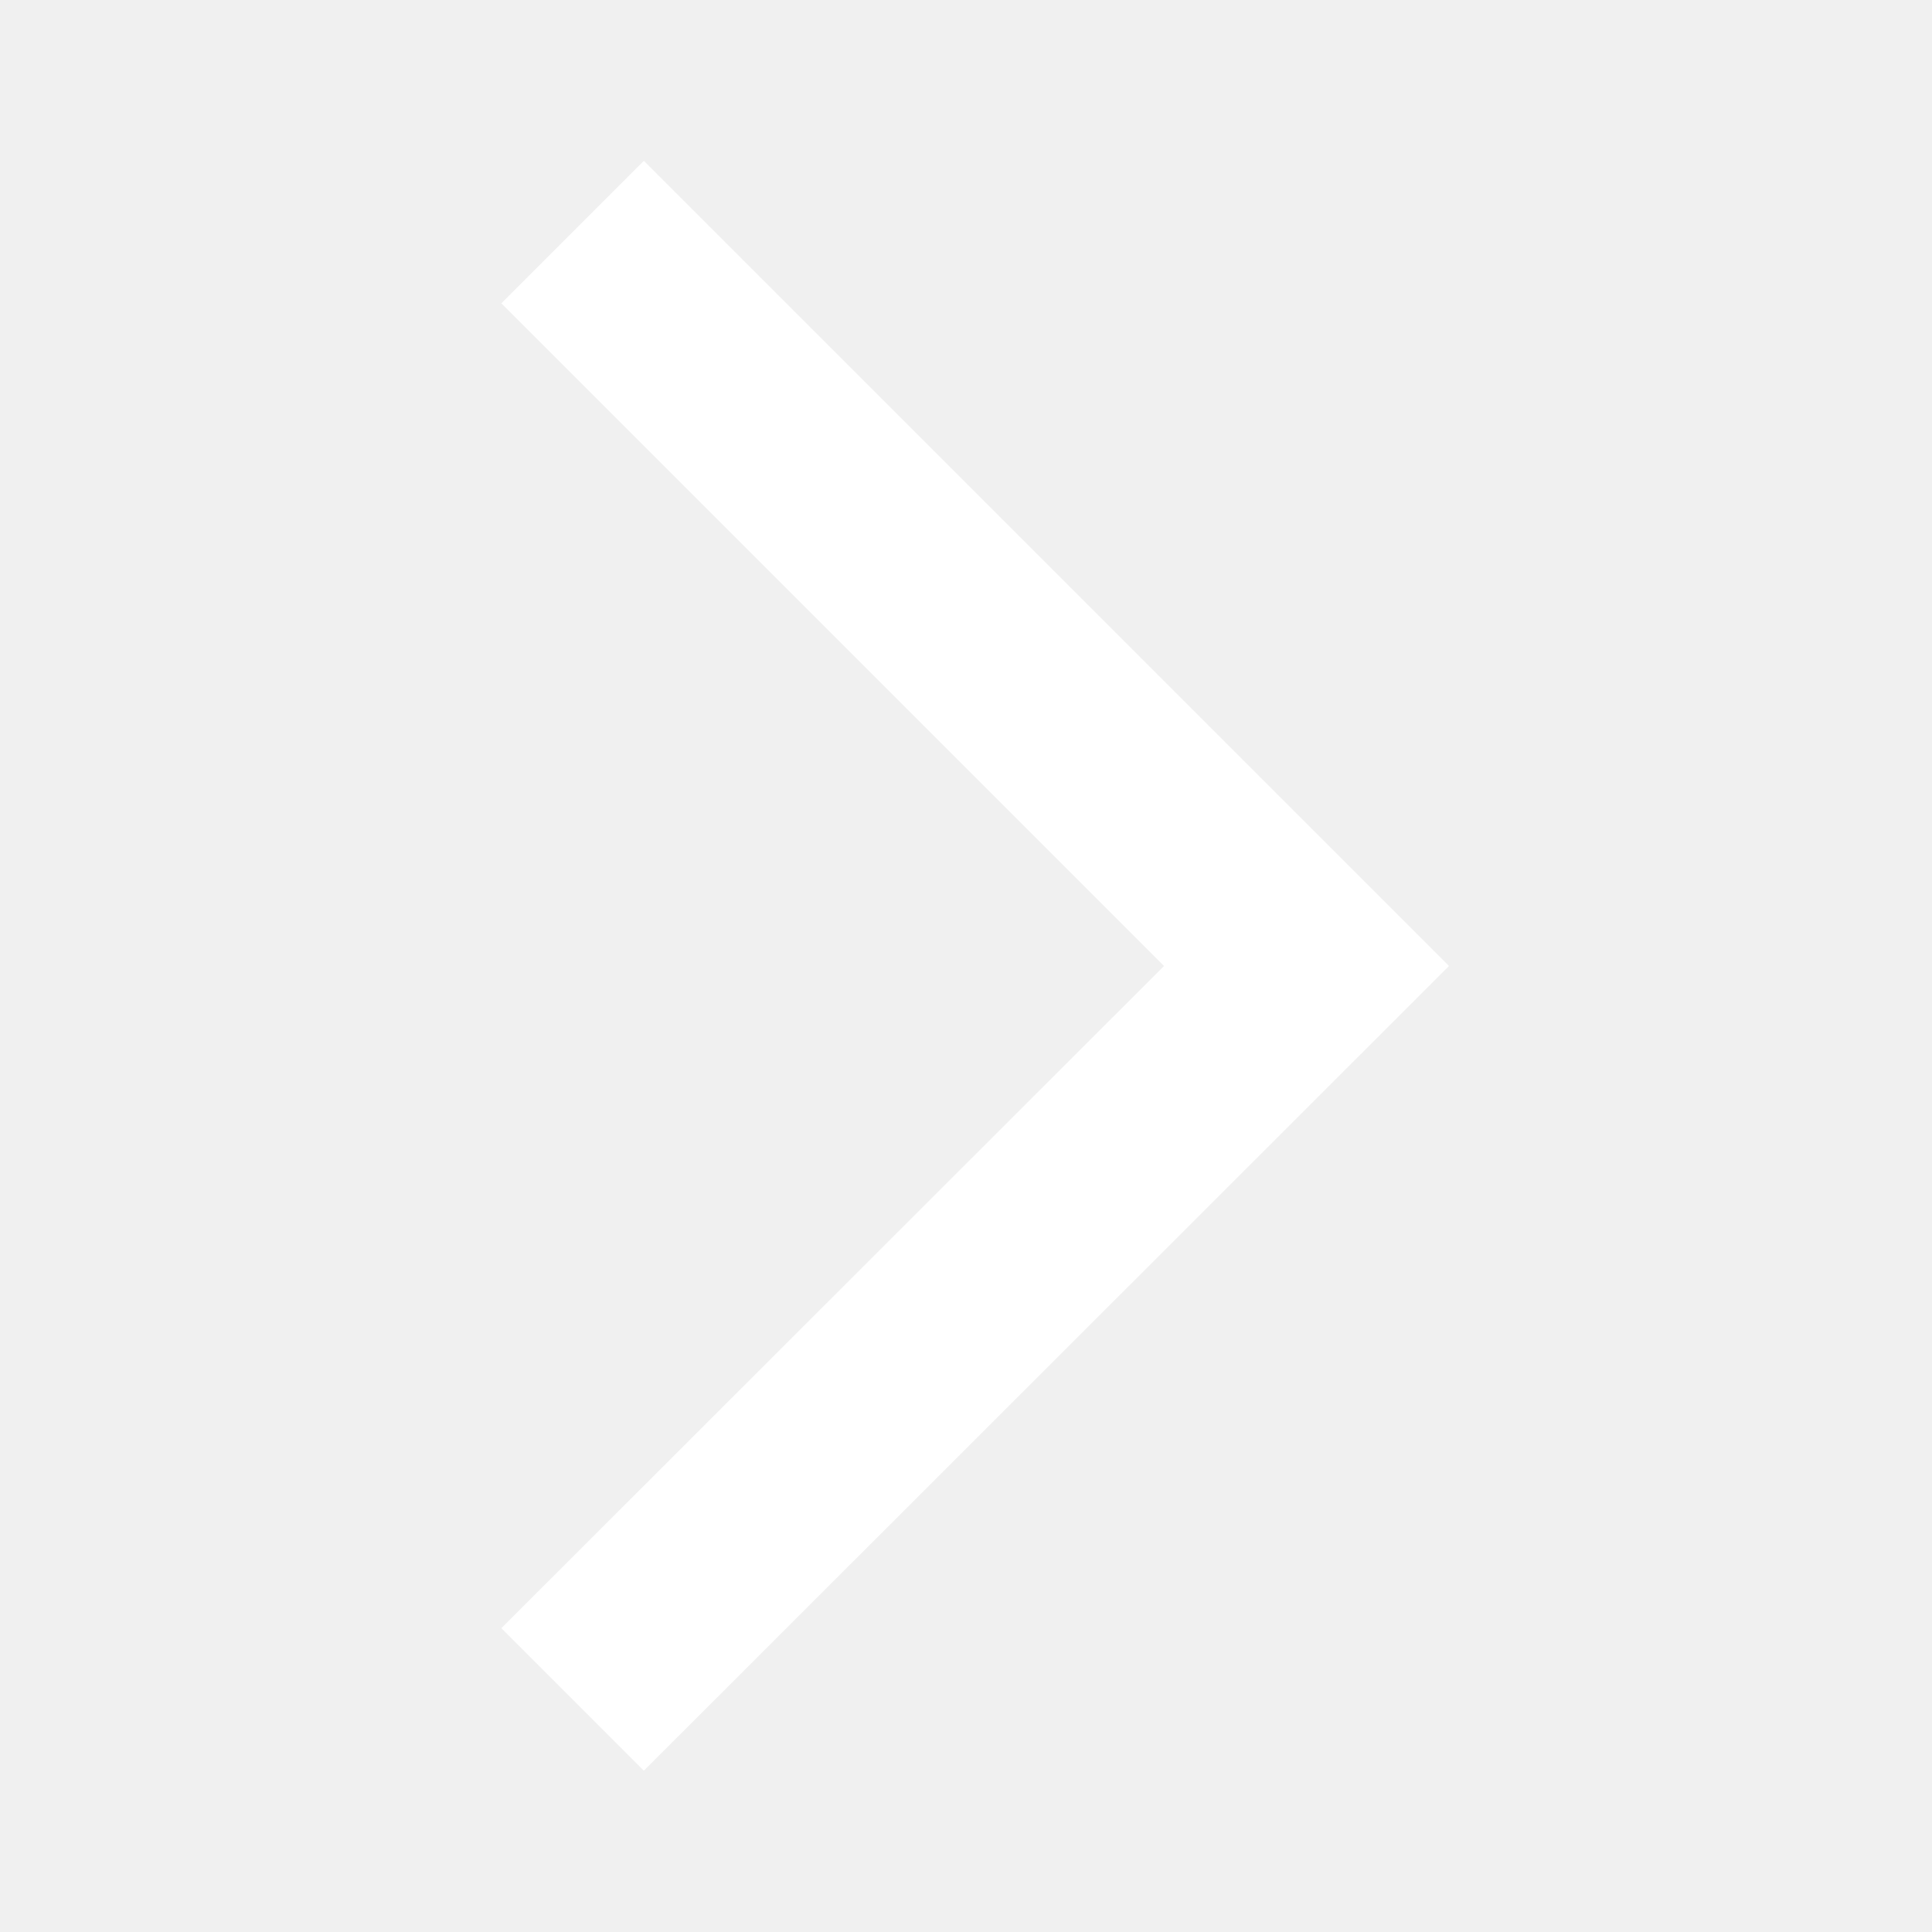
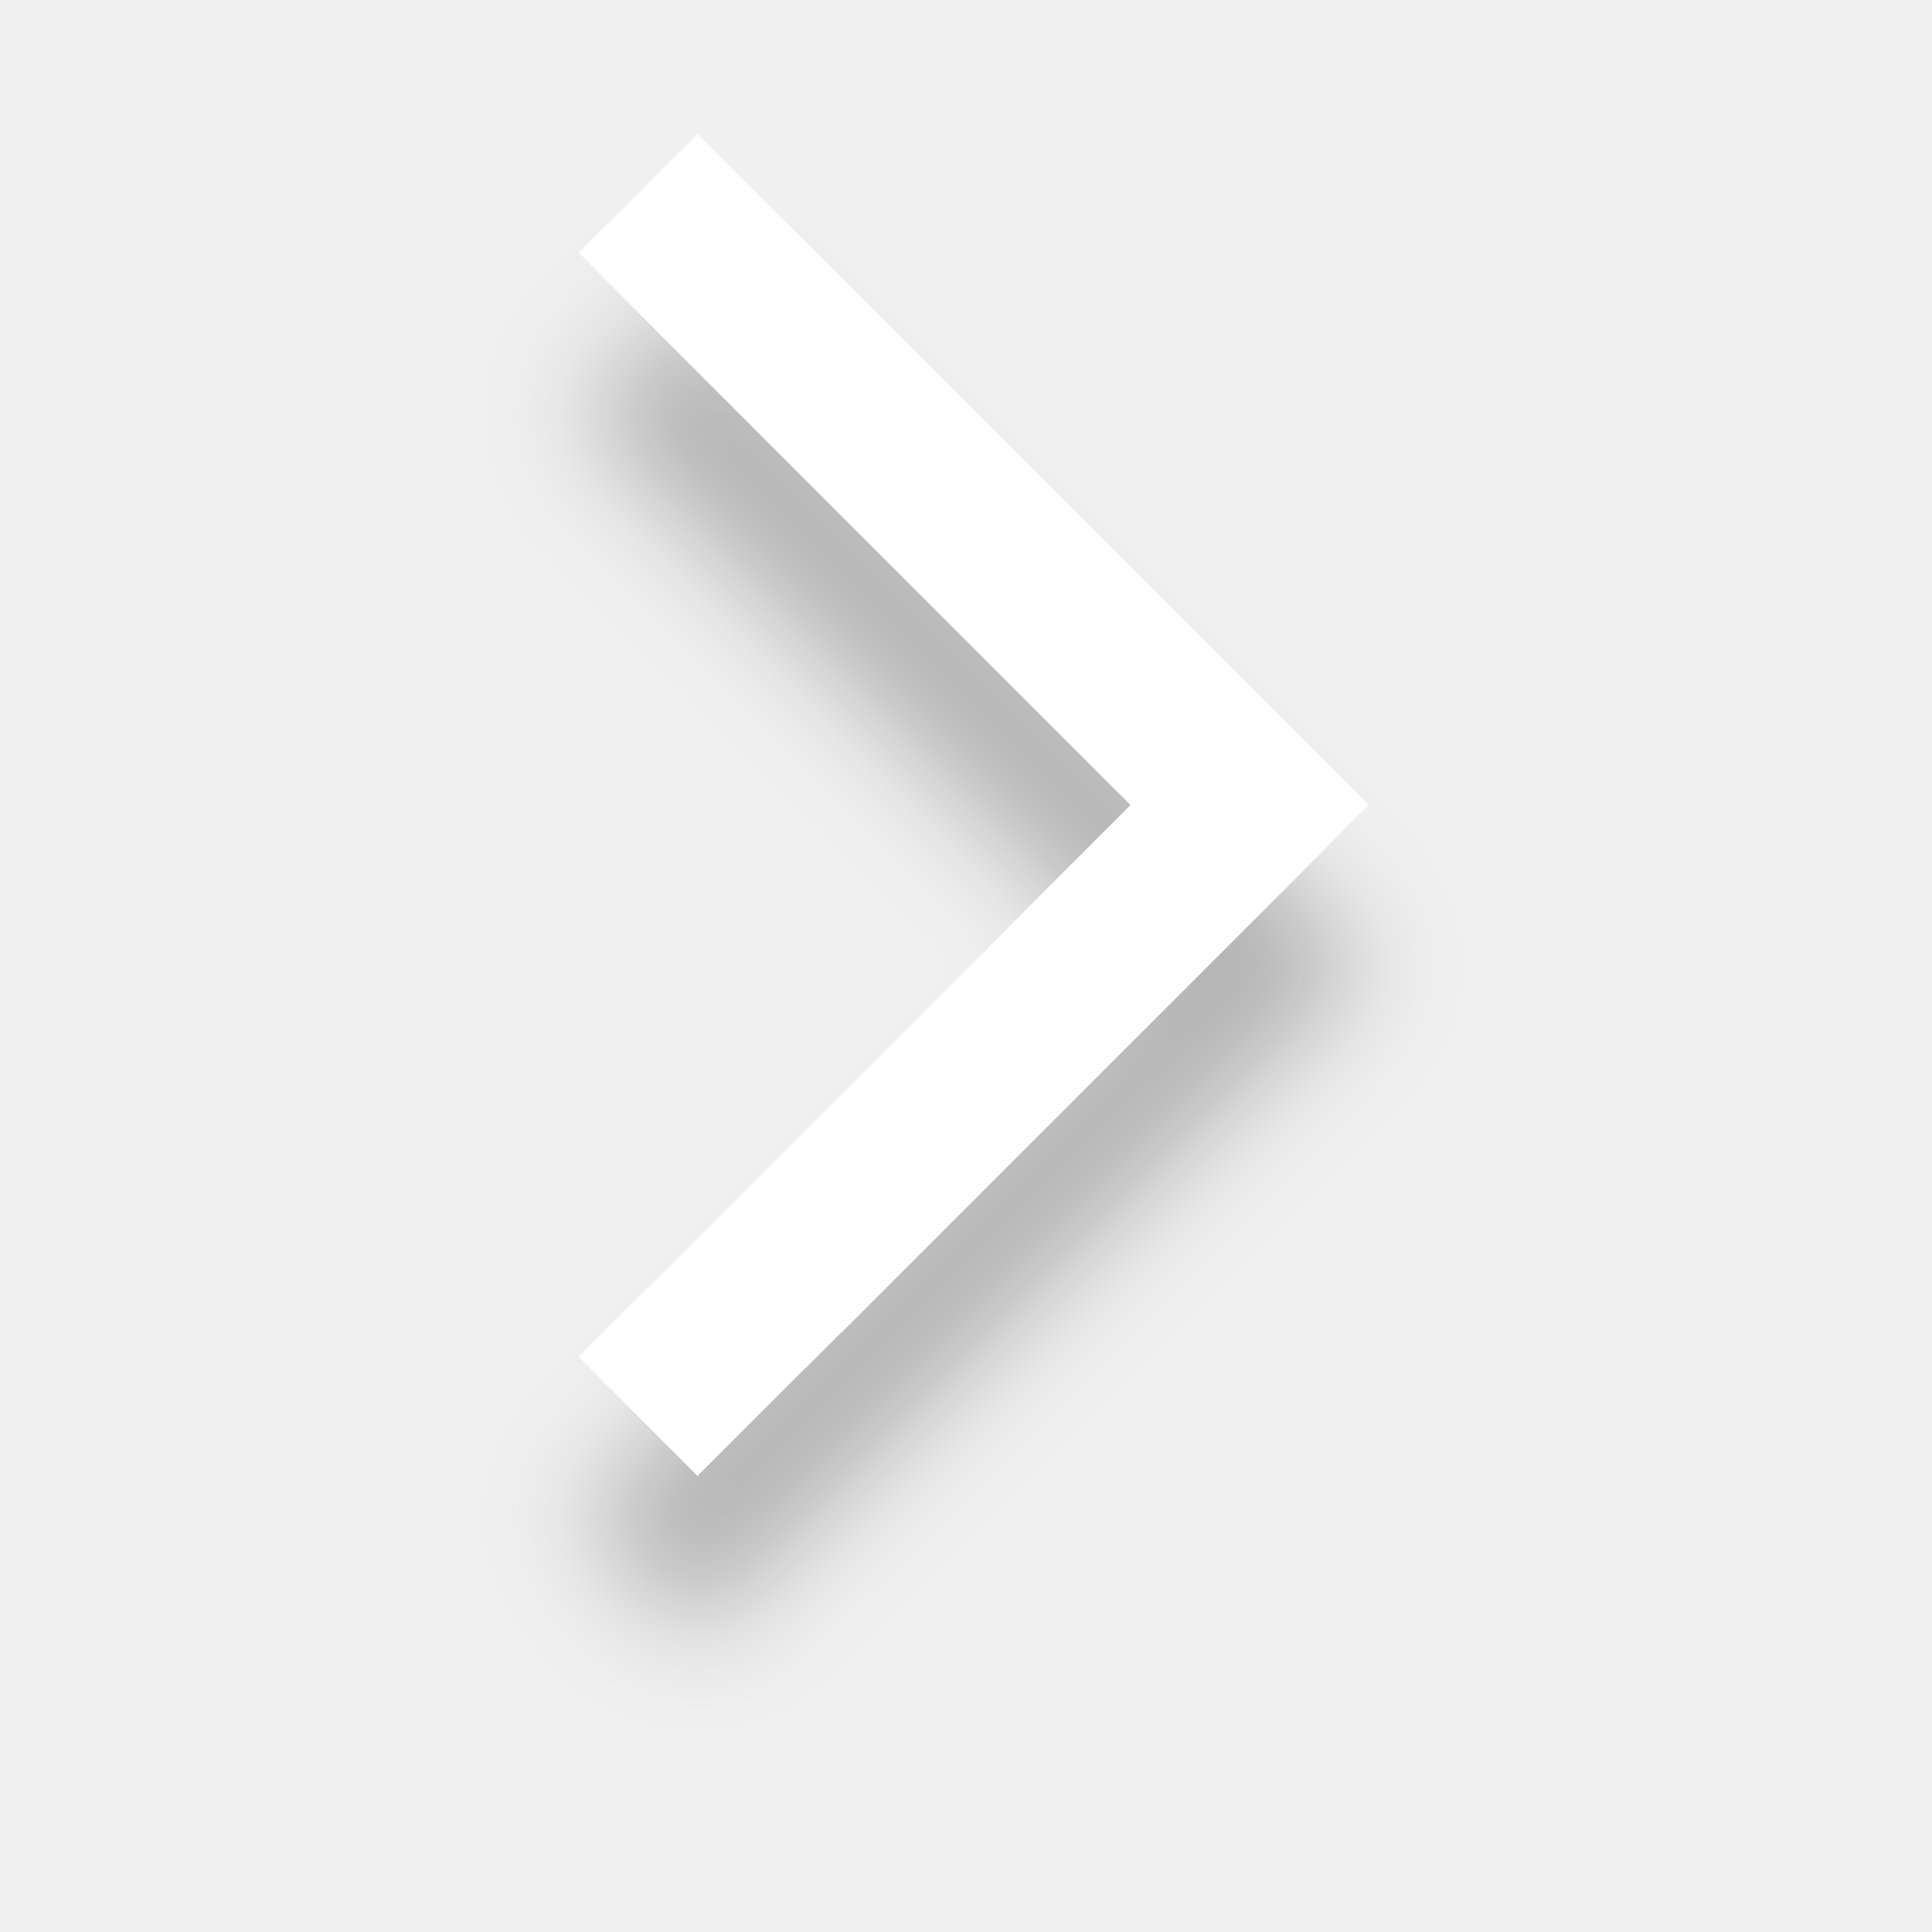
- <svg xmlns="http://www.w3.org/2000/svg" width="40" height="40" viewBox="0 0 40 40" fill="none">
+ <svg xmlns="http://www.w3.org/2000/svg" width="48" height="48" viewBox="0 0 48 48" fill="none">
  <defs>
-     <clipPath id="clip1895_238">
-       <rect id="ic:baseline-arrow-back-ios-new" rx="0" width="38.375" height="38.375" transform="matrix(-1 0 0 1 40.8125 0.8125)" fill="white" fill-opacity="0" />
+     <filter id="filter_1895_246_dd" x="0" y="0" width="48" height="48" filterUnits="userSpaceOnUse" color-interpolation-filters="sRGB">
+       <feFlood flood-opacity="0" result="BackgroundImageFix" />
+       <feColorMatrix in="SourceAlpha" type="matrix" values="0 0 0 0 0 0 0 0 0 0 0 0 0 0 0 0 0 0 127 0" result="hardAlpha" />
+       <feOffset dx="0" dy="4" />
+       <feGaussianBlur stdDeviation="1.333" />
+       <feComposite in2="hardAlpha" operator="out" k2="-1" k3="1" />
+       <feColorMatrix type="matrix" values="0 0 0 0 0 0 0 0 0 0 0 0 0 0 0 0 0 0 0.25 0" />
+       <feBlend mode="normal" in2="BackgroundImageFix" result="effect_dropShadow_1" />
+       <feBlend mode="normal" in="SourceGraphic" in2="effect_dropShadow_1" result="shape" />
+     </filter>
+     <clipPath id="clip1895_246">
+       <rect id="ic:baseline-arrow-back-ios-new" rx="0" width="38.375" height="38.375" transform="matrix(-1 0 0 1 44.8125 0.8125)" fill="white" fill-opacity="0" />
    </clipPath>
  </defs>
-   <rect id="ic:baseline-arrow-back-ios-new" rx="0" width="38.375" height="38.375" transform="matrix(-1 0 0 1 40.8125 0.8125)" fill="#FFFFFF" fill-opacity="0" />
-   <g clip-path="url(#clip1895_238)">
-     <path id="Vector" d="M10.38 6.28L13.33 3.33L30 20L13.33 36.66L10.38 33.71L24.1 20L10.38 6.28Z" fill="#FFFFFF" fill-opacity="1" fill-rule="nonzero" />
+   <g filter="url(#filter_1895_246_dd)">
+     <rect id="ic:baseline-arrow-back-ios-new" rx="0" width="38.375" height="38.375" transform="matrix(-1 0 0 1 44.8125 0.8125)" fill="#FFFFFF" fill-opacity="0" />
+     <g clip-path="url(#clip1895_246)">
+       <path id="Vector" d="M14.38 6.28L17.33 3.33L34 20L17.33 36.66L14.38 33.71L28.1 20L14.38 6.28Z" fill="#FFFFFF" fill-opacity="1" fill-rule="nonzero" />
+     </g>
  </g>
</svg>
